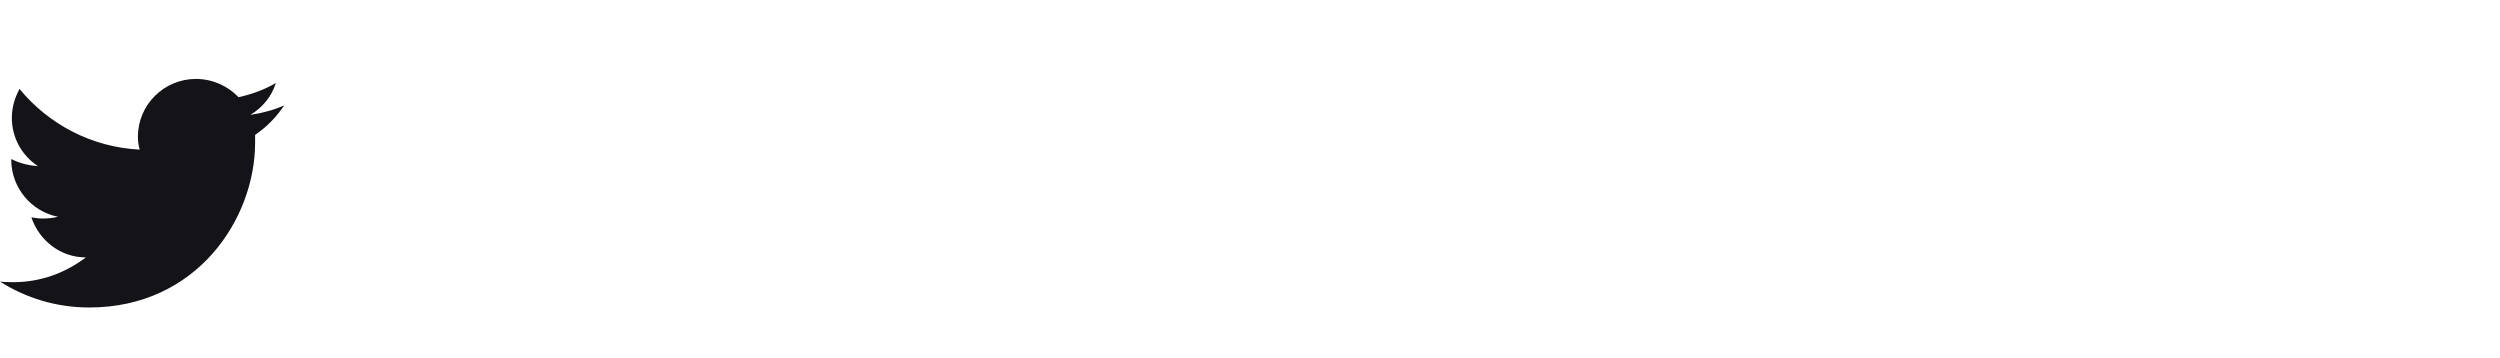
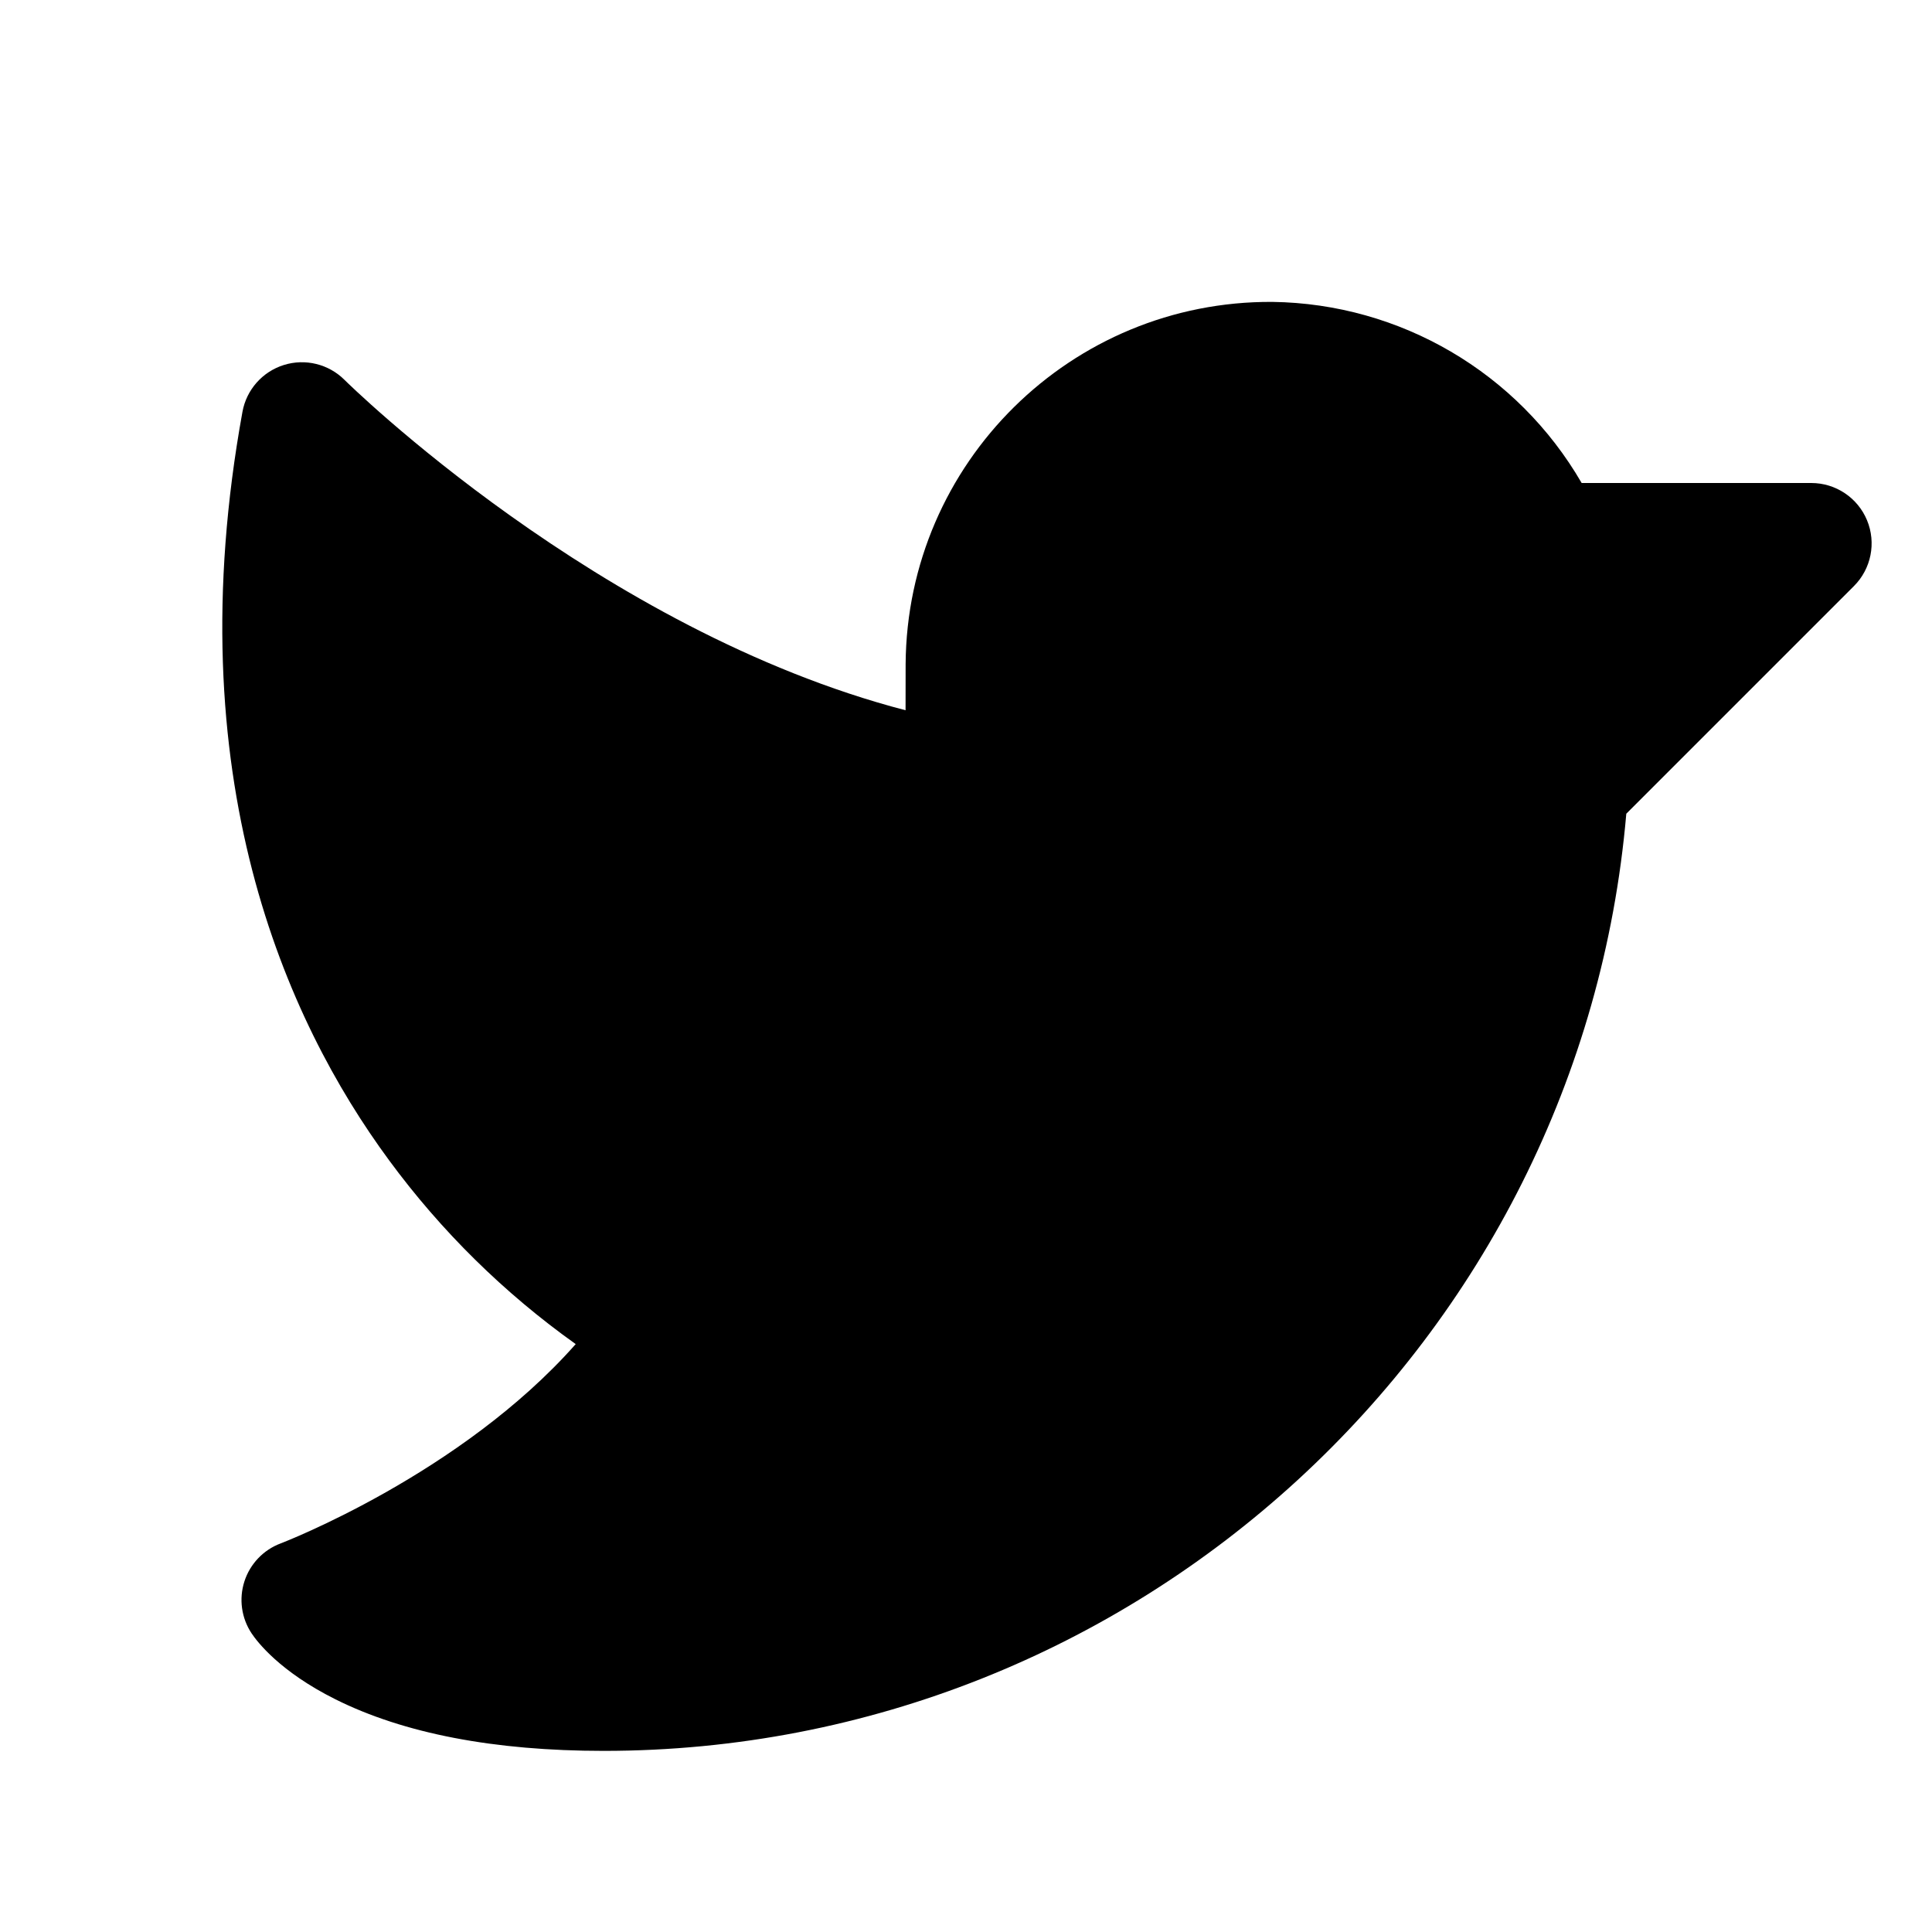
- <svg xmlns="http://www.w3.org/2000/svg" width="175" height="25" viewBox="0 0 175 25" fill="none">
-   <path id="Vector" d="M19.888 7.38C19.142 7.71 18.355 7.916 17.526 8.04C18.355 7.545 19.018 6.762 19.308 5.813C18.521 6.267 17.651 6.597 16.698 6.803C15.952 6.019 14.874 5.525 13.714 5.525C11.477 5.525 9.654 7.339 9.654 9.566C9.654 9.896 9.695 10.184 9.778 10.473C6.422 10.308 3.398 8.7 1.367 6.226C1.036 6.844 0.829 7.504 0.829 8.246C0.829 9.648 1.533 10.885 2.652 11.627C1.989 11.586 1.367 11.421 0.787 11.133V11.174C0.787 13.153 2.196 14.803 4.06 15.174C3.729 15.256 3.356 15.297 2.983 15.297C2.735 15.297 2.445 15.256 2.196 15.215C2.735 16.823 4.226 18.019 6.008 18.019C4.599 19.091 2.859 19.751 0.953 19.751C0.621 19.751 0.29 19.751 0 19.71C1.823 20.864 3.936 21.524 6.256 21.524C13.756 21.524 17.858 15.339 17.858 9.978C17.858 9.813 17.858 9.607 17.858 9.442C18.645 8.906 19.349 8.205 19.888 7.38Z" fill="#131318" />
+ <svg xmlns="http://www.w3.org/2000/svg" fill="#000000" width="800px" height="800px" viewBox="0 0 256 256" id="Flat">
+   <path d="M245.657,77.657l-30.164,30.165C209.471,177.702,150.538,232,80,232c-14.524,0-26.494-2.303-35.578-6.845-7.331-3.665-10.333-7.599-11.079-8.718a8,8,0,0,1,3.847-11.928c.257-.097,23.848-9.158,39.095-26.409a109.574,109.574,0,0,1-24.727-24.355c-13.708-18.604-28.206-50.911-19.431-99.177a8,8,0,0,1,13.528-4.226c.353.352,33.642,33.171,74.337,43.772L120,87.996a48.319,48.319,0,0,1,48.608-47.993,48.113,48.113,0,0,1,40.969,23.996L240,64a8,8,0,0,1,5.657,13.657Z" />
</svg>
